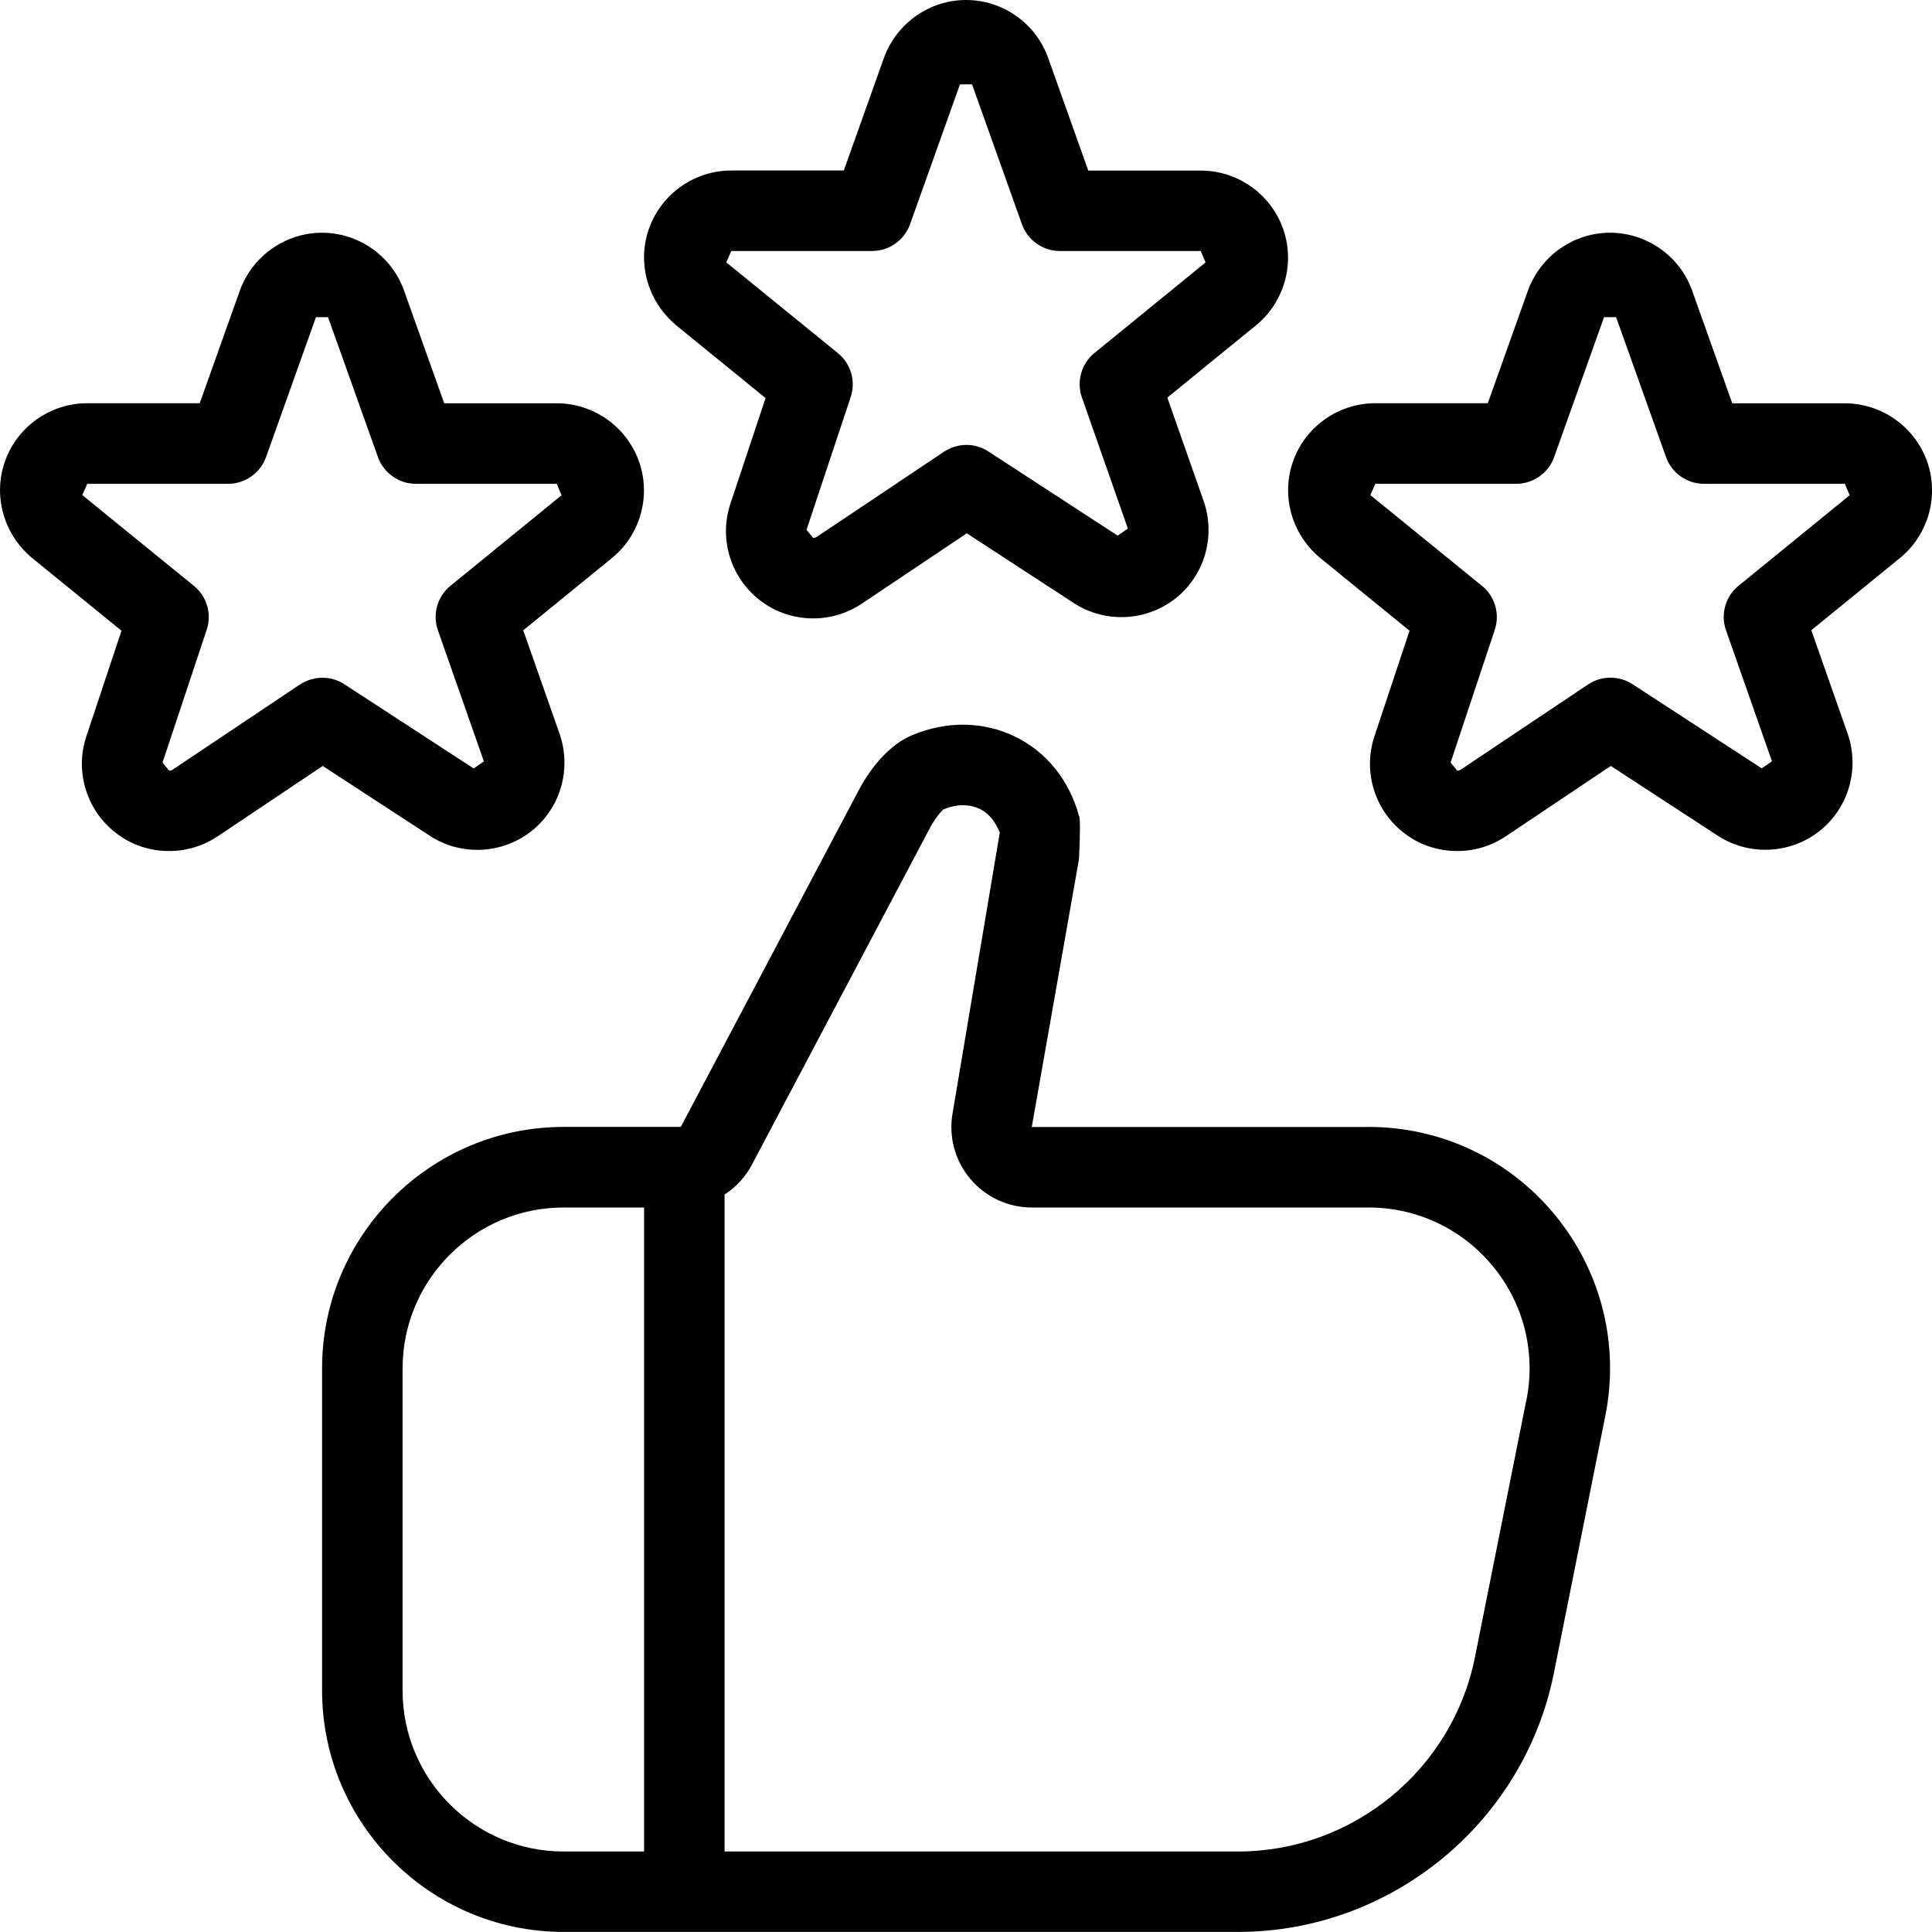
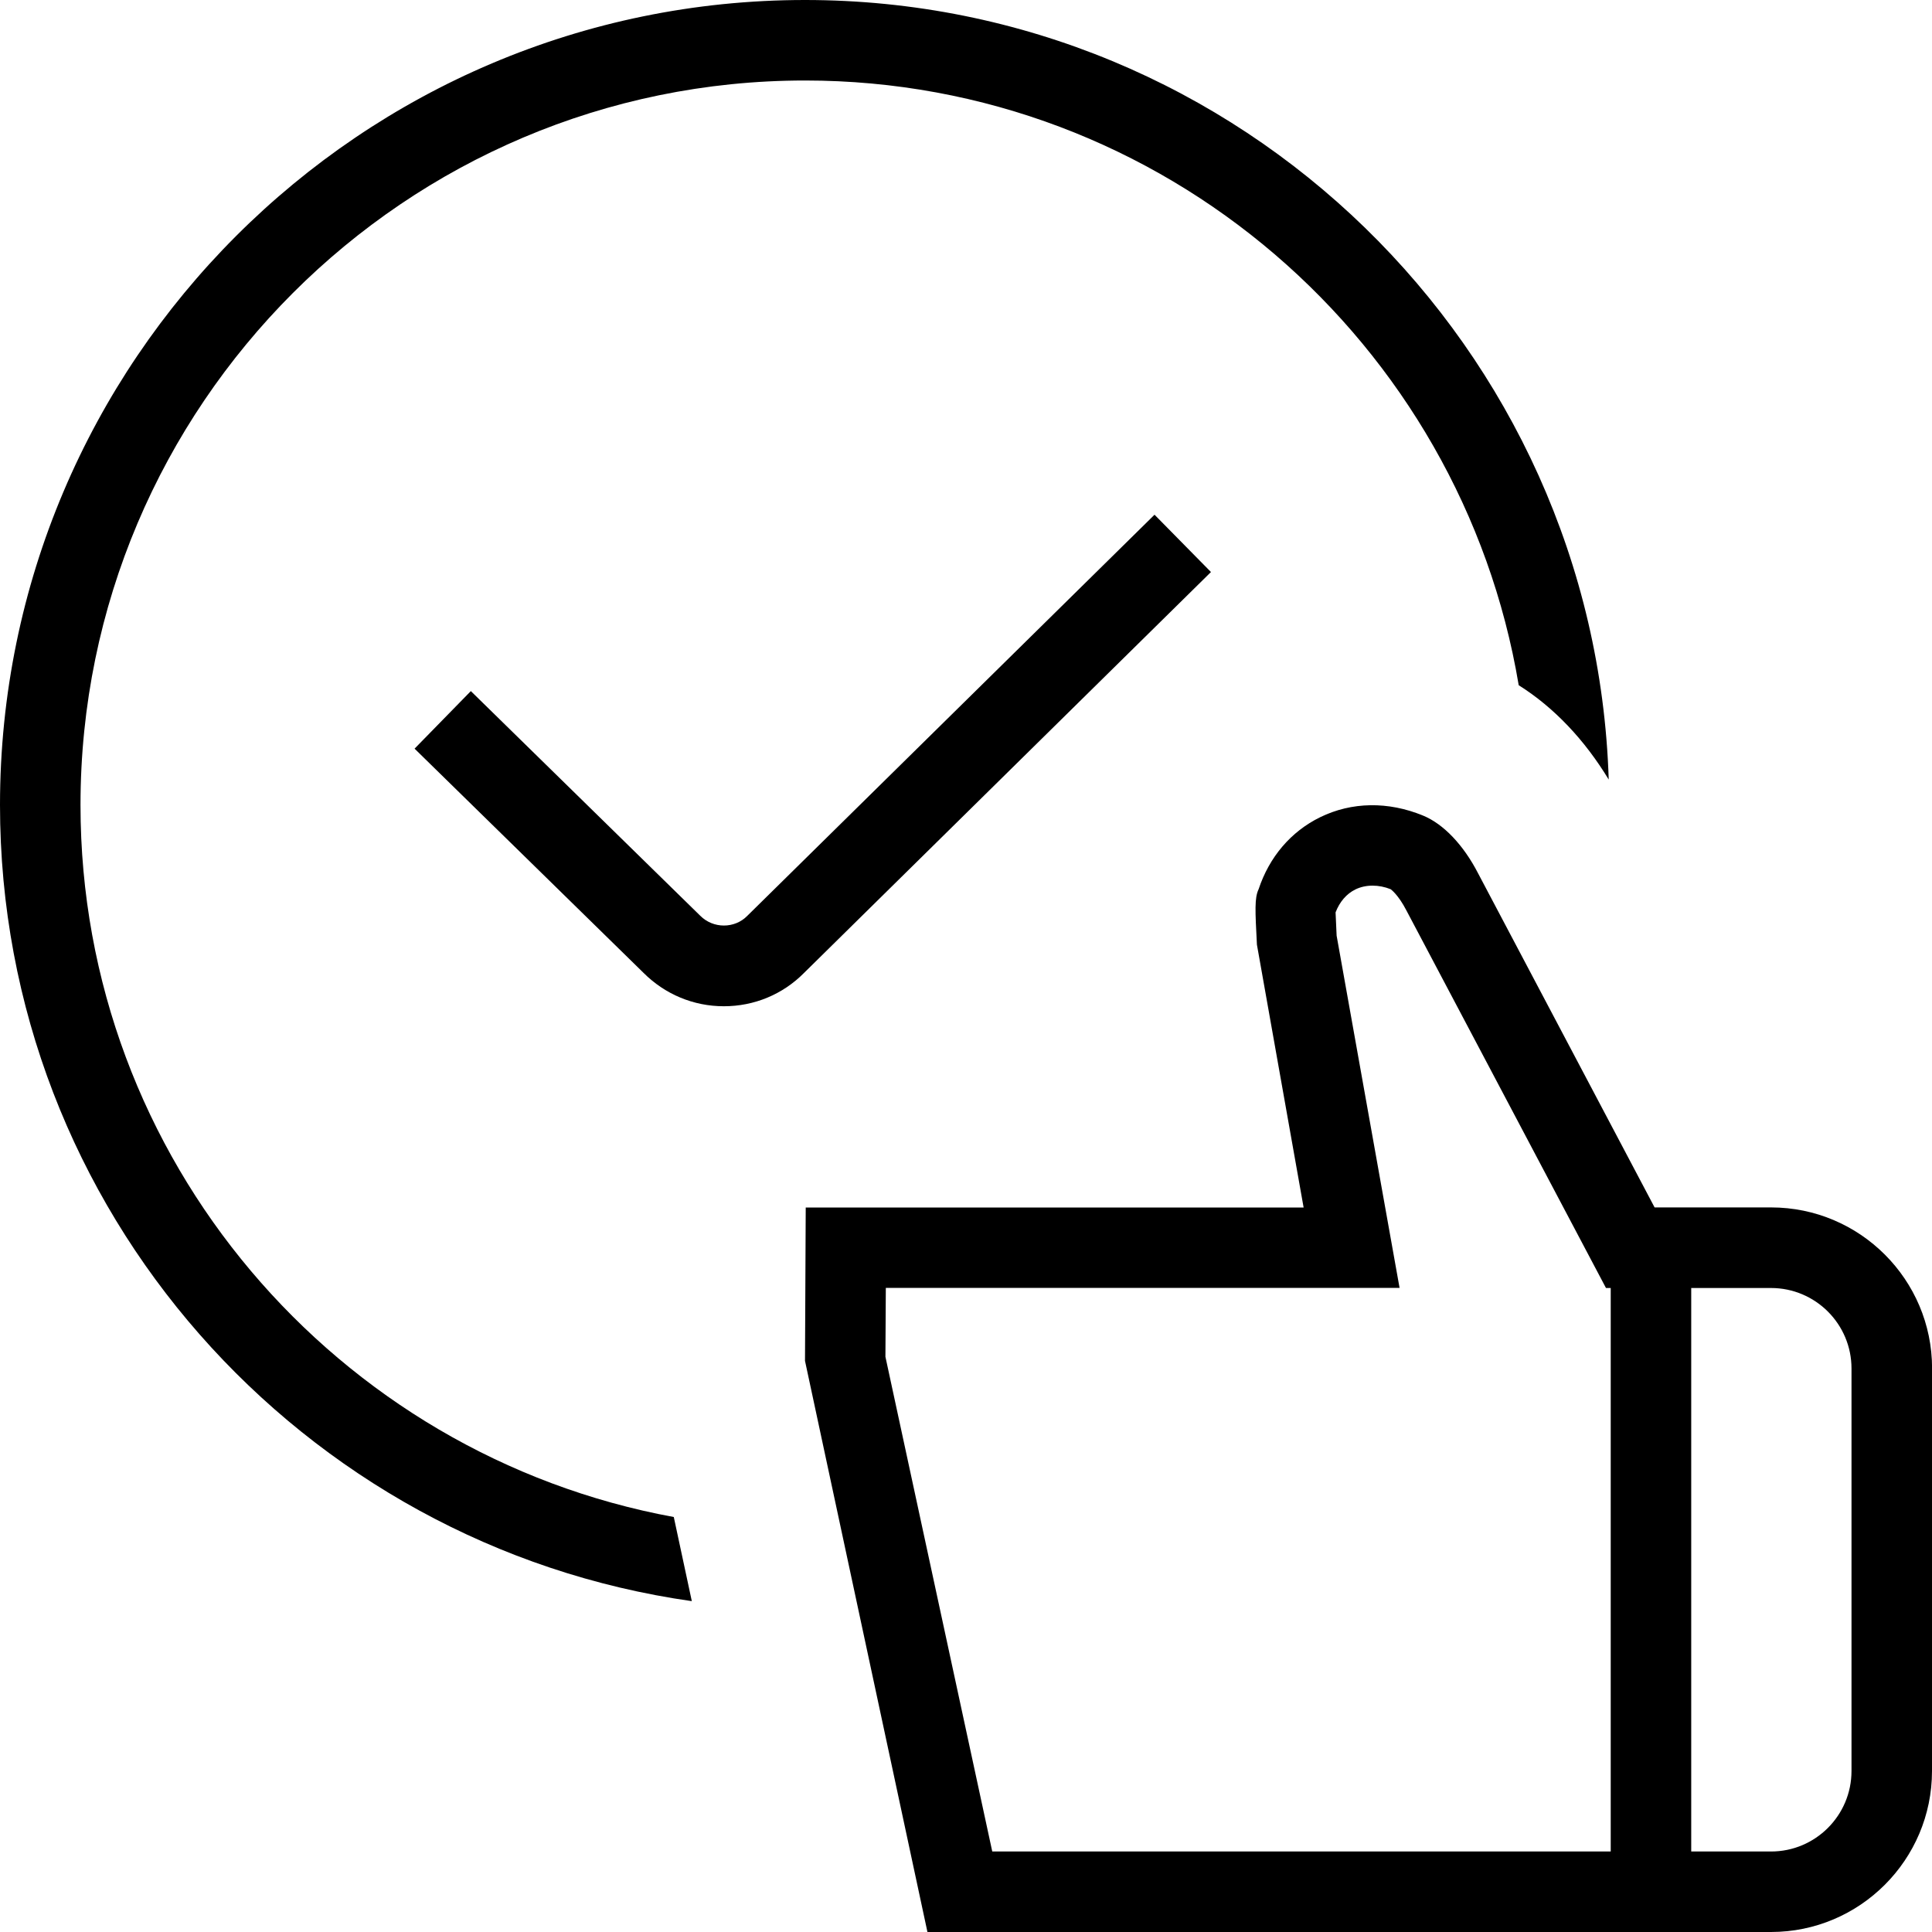
<svg xmlns="http://www.w3.org/2000/svg" id="Layer_1" data-name="Layer 1" viewBox="0 0 24 24">
-   <path d="m8.391,4.034l1.119.911-.442,1.329c-.138.438.017.917.385,1.193.189.141.414.215.649.215.215,0,.423-.063.603-.183l1.305-.874,1.33.867c.385.25.888.229,1.252-.05.364-.281.512-.763.364-1.207l-.455-1.296,1.114-.908c.347-.292.476-.774.32-1.2s-.564-.712-1.018-.712h-1.398l-.503-1.412c-.156-.423-.564-.707-1.015-.707s-.859.284-1.018.712l-.501,1.406h-1.398c-.453,0-.861.285-1.017.708-.157.424-.03.907.324,1.207Zm.693-.916h1.75c.211,0,.4-.133.471-.332l.62-1.738h.15l.62,1.738c.071.199.26.332.471.332h1.75l.06.142-1.38,1.125c-.163.133-.226.354-.156.553l.571,1.628-.127.088-1.606-1.046c-.168-.11-.384-.107-.551.003l-1.579,1.057c-.018.012-.035.014-.047.014l-.082-.101.549-1.649c.065-.197.002-.415-.159-.545l-1.387-1.128.062-.14Zm14.851,2.604c-.156-.426-.564-.712-1.018-.712h-1.398l-.503-1.412c-.156-.423-.564-.707-1.015-.707s-.859.284-1.018.712l-.501,1.406h-1.398c-.453,0-.862.286-1.016.708-.157.425-.031.907.323,1.207l1.119.911-.442,1.329c-.138.438.017.917.384,1.192.188.142.413.216.65.216.215,0,.423-.063.603-.183l1.305-.874,1.33.867c.384.25.888.229,1.252-.05.364-.281.512-.763.364-1.207l-.455-1.296,1.114-.908c.347-.292.476-.774.32-1.2Zm-2.338,1.554c-.163.133-.226.354-.156.553l.571,1.628-.127.088-1.606-1.046c-.168-.109-.385-.107-.551.003l-1.579,1.057c-.018.012-.035.014-.047.014l-.082-.101.549-1.649c.065-.197.002-.415-.159-.545l-1.387-1.128.062-.14h1.75c.211,0,.4-.133.471-.332l.62-1.738h.15l.62,1.738c.071.199.26.332.471.332h1.75l.06.142-1.38,1.125Zm-16.258,3.107c.385.25.888.229,1.252-.05.364-.281.512-.763.364-1.207l-.455-1.296,1.114-.908c.347-.292.476-.774.32-1.2-.156-.426-.564-.712-1.018-.712h-1.398l-.503-1.412c-.156-.423-.564-.707-1.015-.707s-.859.284-1.018.712l-.501,1.406h-1.398c-.453,0-.862.286-1.016.708-.157.425-.031.907.323,1.207l1.119.911-.442,1.329c-.138.438.017.917.384,1.192.188.142.413.216.65.216.215,0,.423-.063.603-.183l1.305-.874,1.33.867Zm-1.612-1.881l-1.579,1.057c-.018.012-.035.014-.047.014l-.082-.101.549-1.649c.065-.197.002-.415-.159-.545l-1.387-1.128.062-.14h1.75c.211,0,.4-.133.471-.332l.62-1.738h.15l.62,1.738c.071.199.26.332.471.332h1.75l.06.142-1.38,1.125c-.163.133-.226.354-.156.553l.571,1.628-.127.088-1.606-1.046c-.167-.109-.384-.107-.551.003Zm13.273,5.498h-4.183l.587-3.33q.023-.508,0-.533c-.121-.444-.402-.794-.791-.985-.394-.192-.848-.2-1.281-.02-.254.105-.502.367-.679.712l-2.196,4.155h-1.456c-1.654,0-3,1.346-3,3v4c0,1.654,1.346,3,3,3h8.379c1.9,0,3.55-1.353,3.923-3.216l.639-3.196c.177-.885-.05-1.792-.622-2.49-.572-.698-1.417-1.098-2.32-1.098Zm-11.999,7v-4c0-1.103.897-2,2-2h1v8h-1c-1.103,0-2-.897-2-2Zm13.96-3.608l-.639,3.196c-.28,1.397-1.517,2.412-2.942,2.412h-6.379v-8.161c.141-.091.259-.218.34-.372l2.2-4.161c.094-.184.182-.251.177-.251.163-.068.324-.069.455-.005.1.049.179.135.247.291l-.586,3.484c-.052.292.027.589.218.818.191.227.47.357.766.357h4.183c.602,0,1.165.267,1.546.732.382.465.533,1.07.415,1.66Z" />
+   <path d="m8.37,18.845l.224,1.045C3.745,19.202,0,15.035,0,10,0,4.486,4.486,0,10,0c5.407,0,9.815,4.317,9.984,9.684-.299-.493-.679-.896-1.118-1.172-.712-4.255-4.411-7.512-8.866-7.512C5.037,1,1,5.038,1,10c0,4.406,3.184,8.075,7.37,8.845Zm15.63-1.845v5c0,1.103-.897,2-2,2h-10.479l-1.521-7.095.009-1.905h6.185l-.58-3.265c-.022-.425-.031-.58.021-.689.133-.401.401-.716.764-.894.392-.192.846-.199,1.28-.02.253.104.502.366.683.718l2.192,4.149h1.447c1.103,0,2,.897,2,2Zm-11.673,6h7.682v-7h-.059l-2.478-4.688c-.104-.202-.196-.265-.197-.266-.145-.058-.307-.061-.438.003-.11.054-.196.154-.246.285l.013.289.782,4.376h-6.382l-.005.855,1.327,6.145Zm10.673-6c0-.552-.448-1-1-1h-.991v7h.991c.552,0,1-.448,1-1v-5ZM14.342,6.394l-5.061,4.985c-.154.156-.419.161-.583-.004l-2.849-2.79-.699.715,2.844,2.785c.267.267.621.415.998.415s.731-.147.994-.412l5.057-4.982-.701-.712Z" />
</svg>
